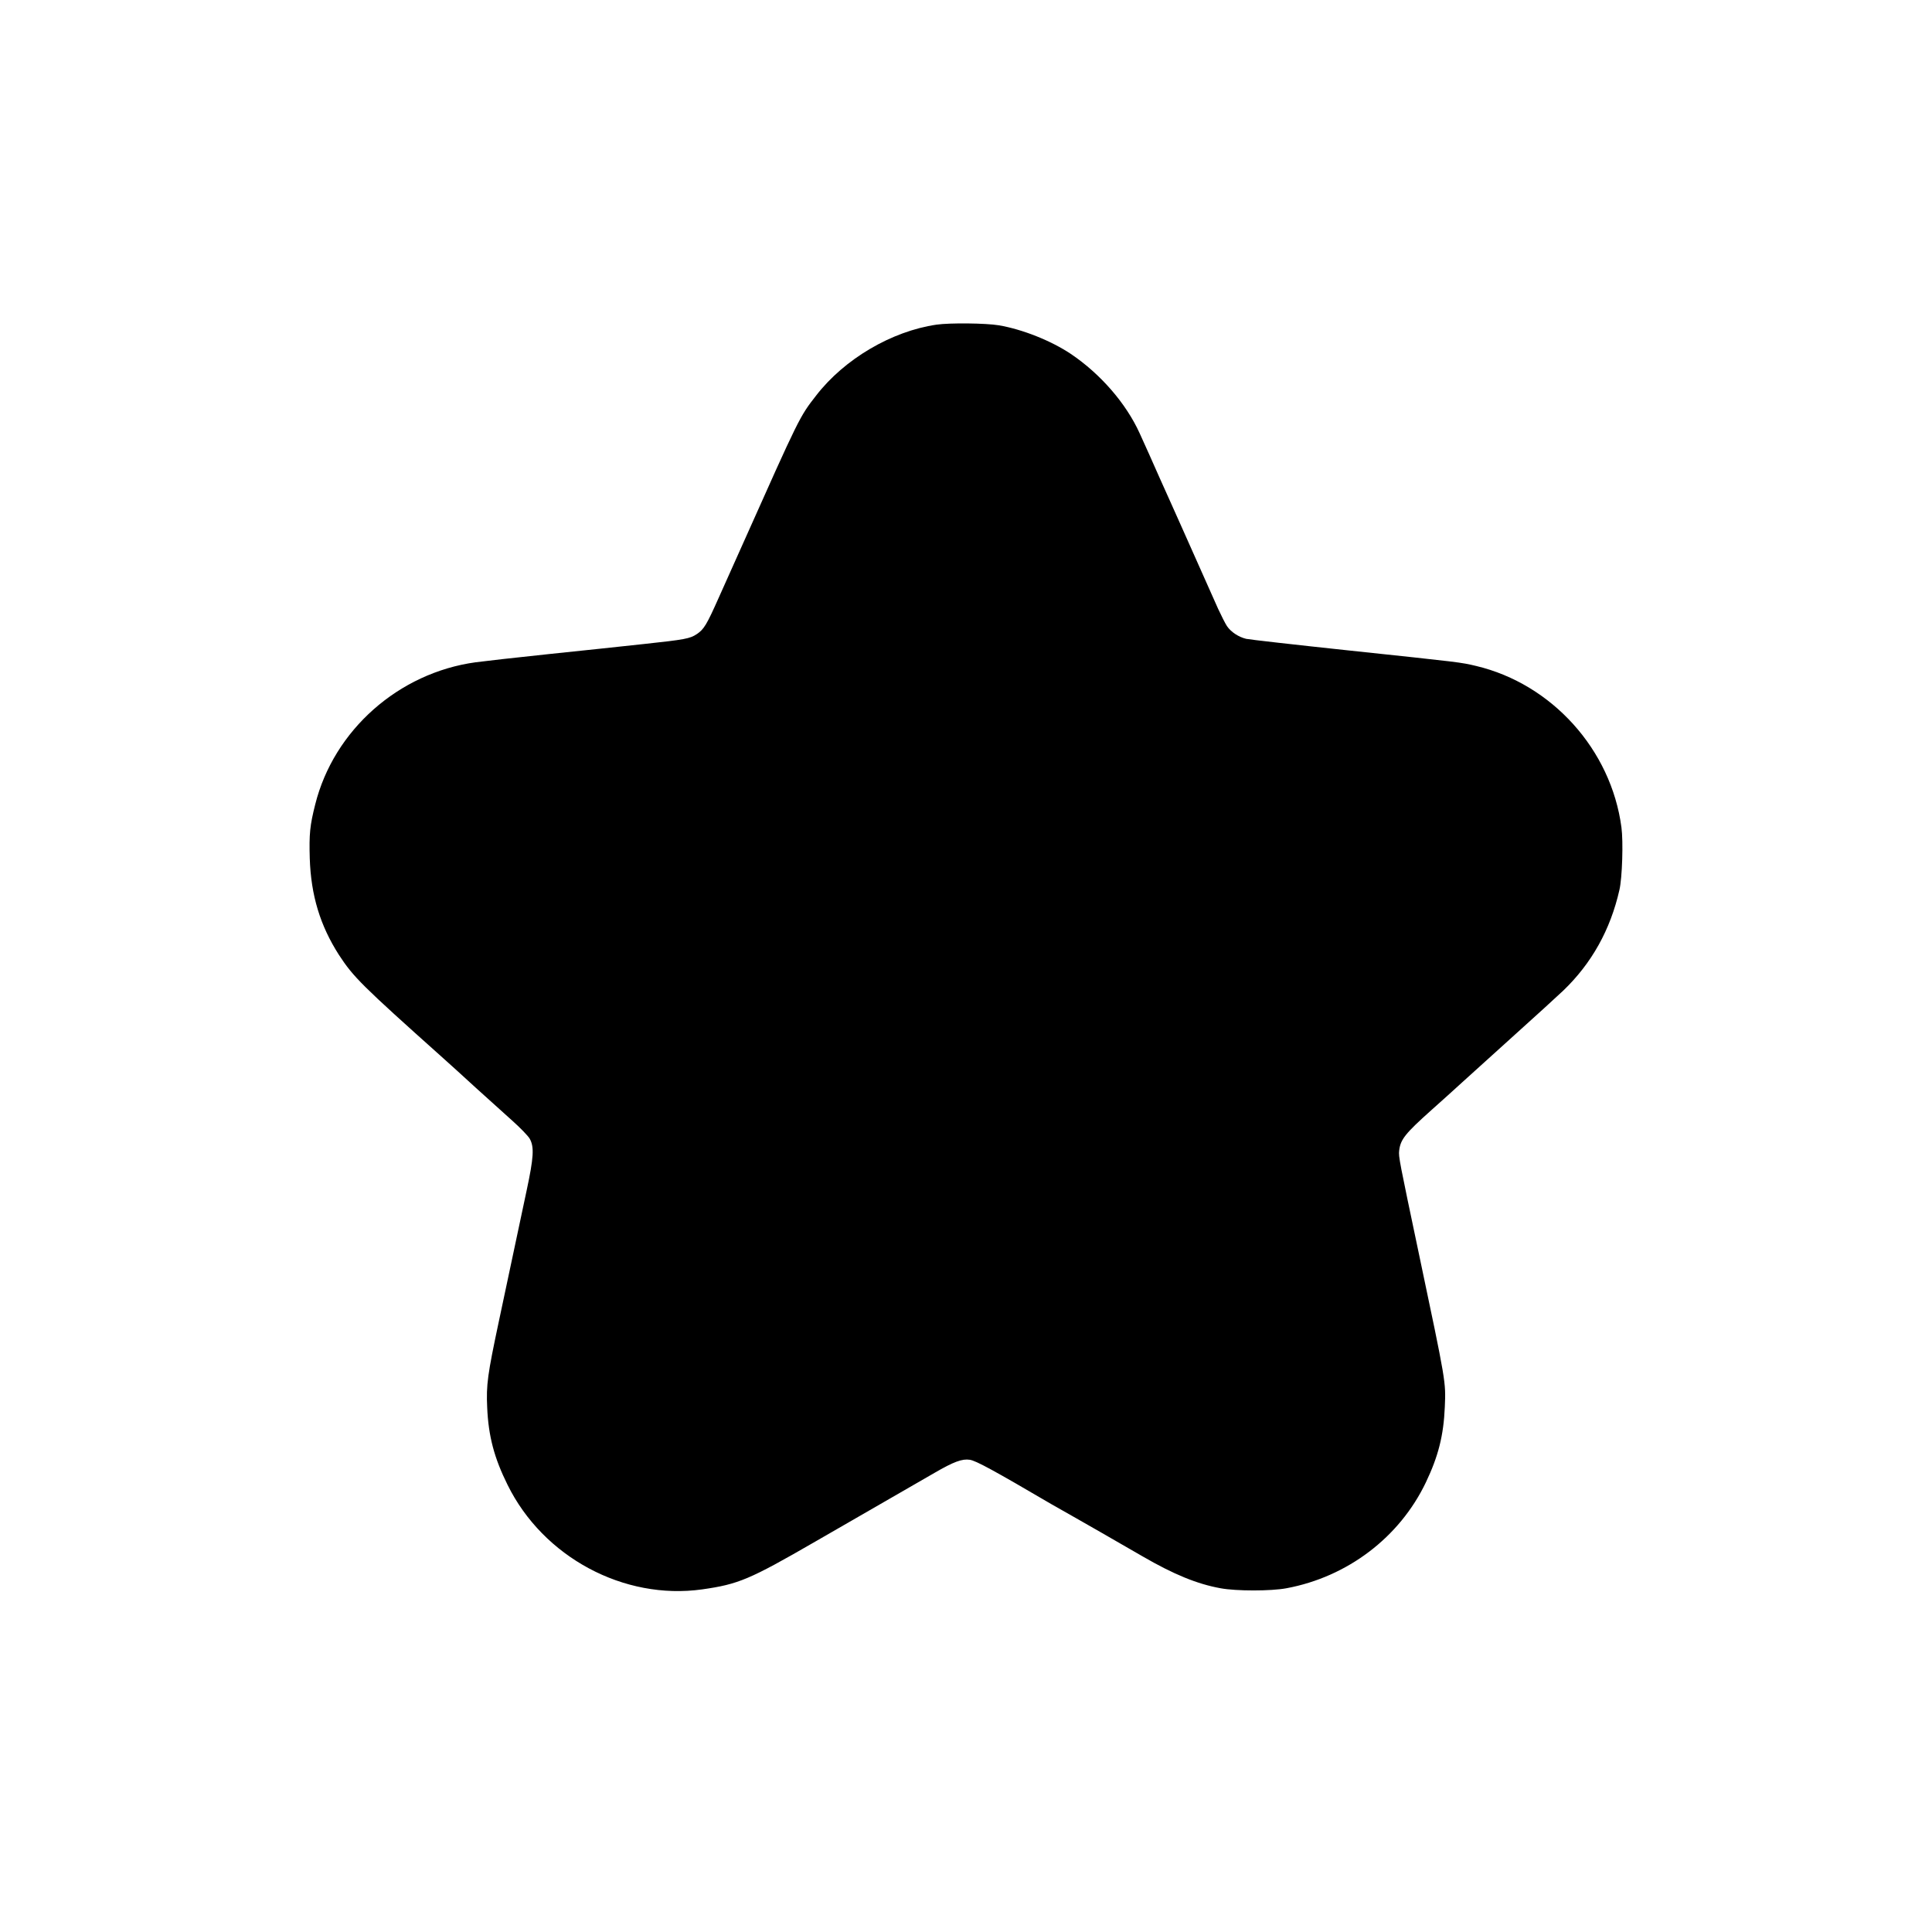
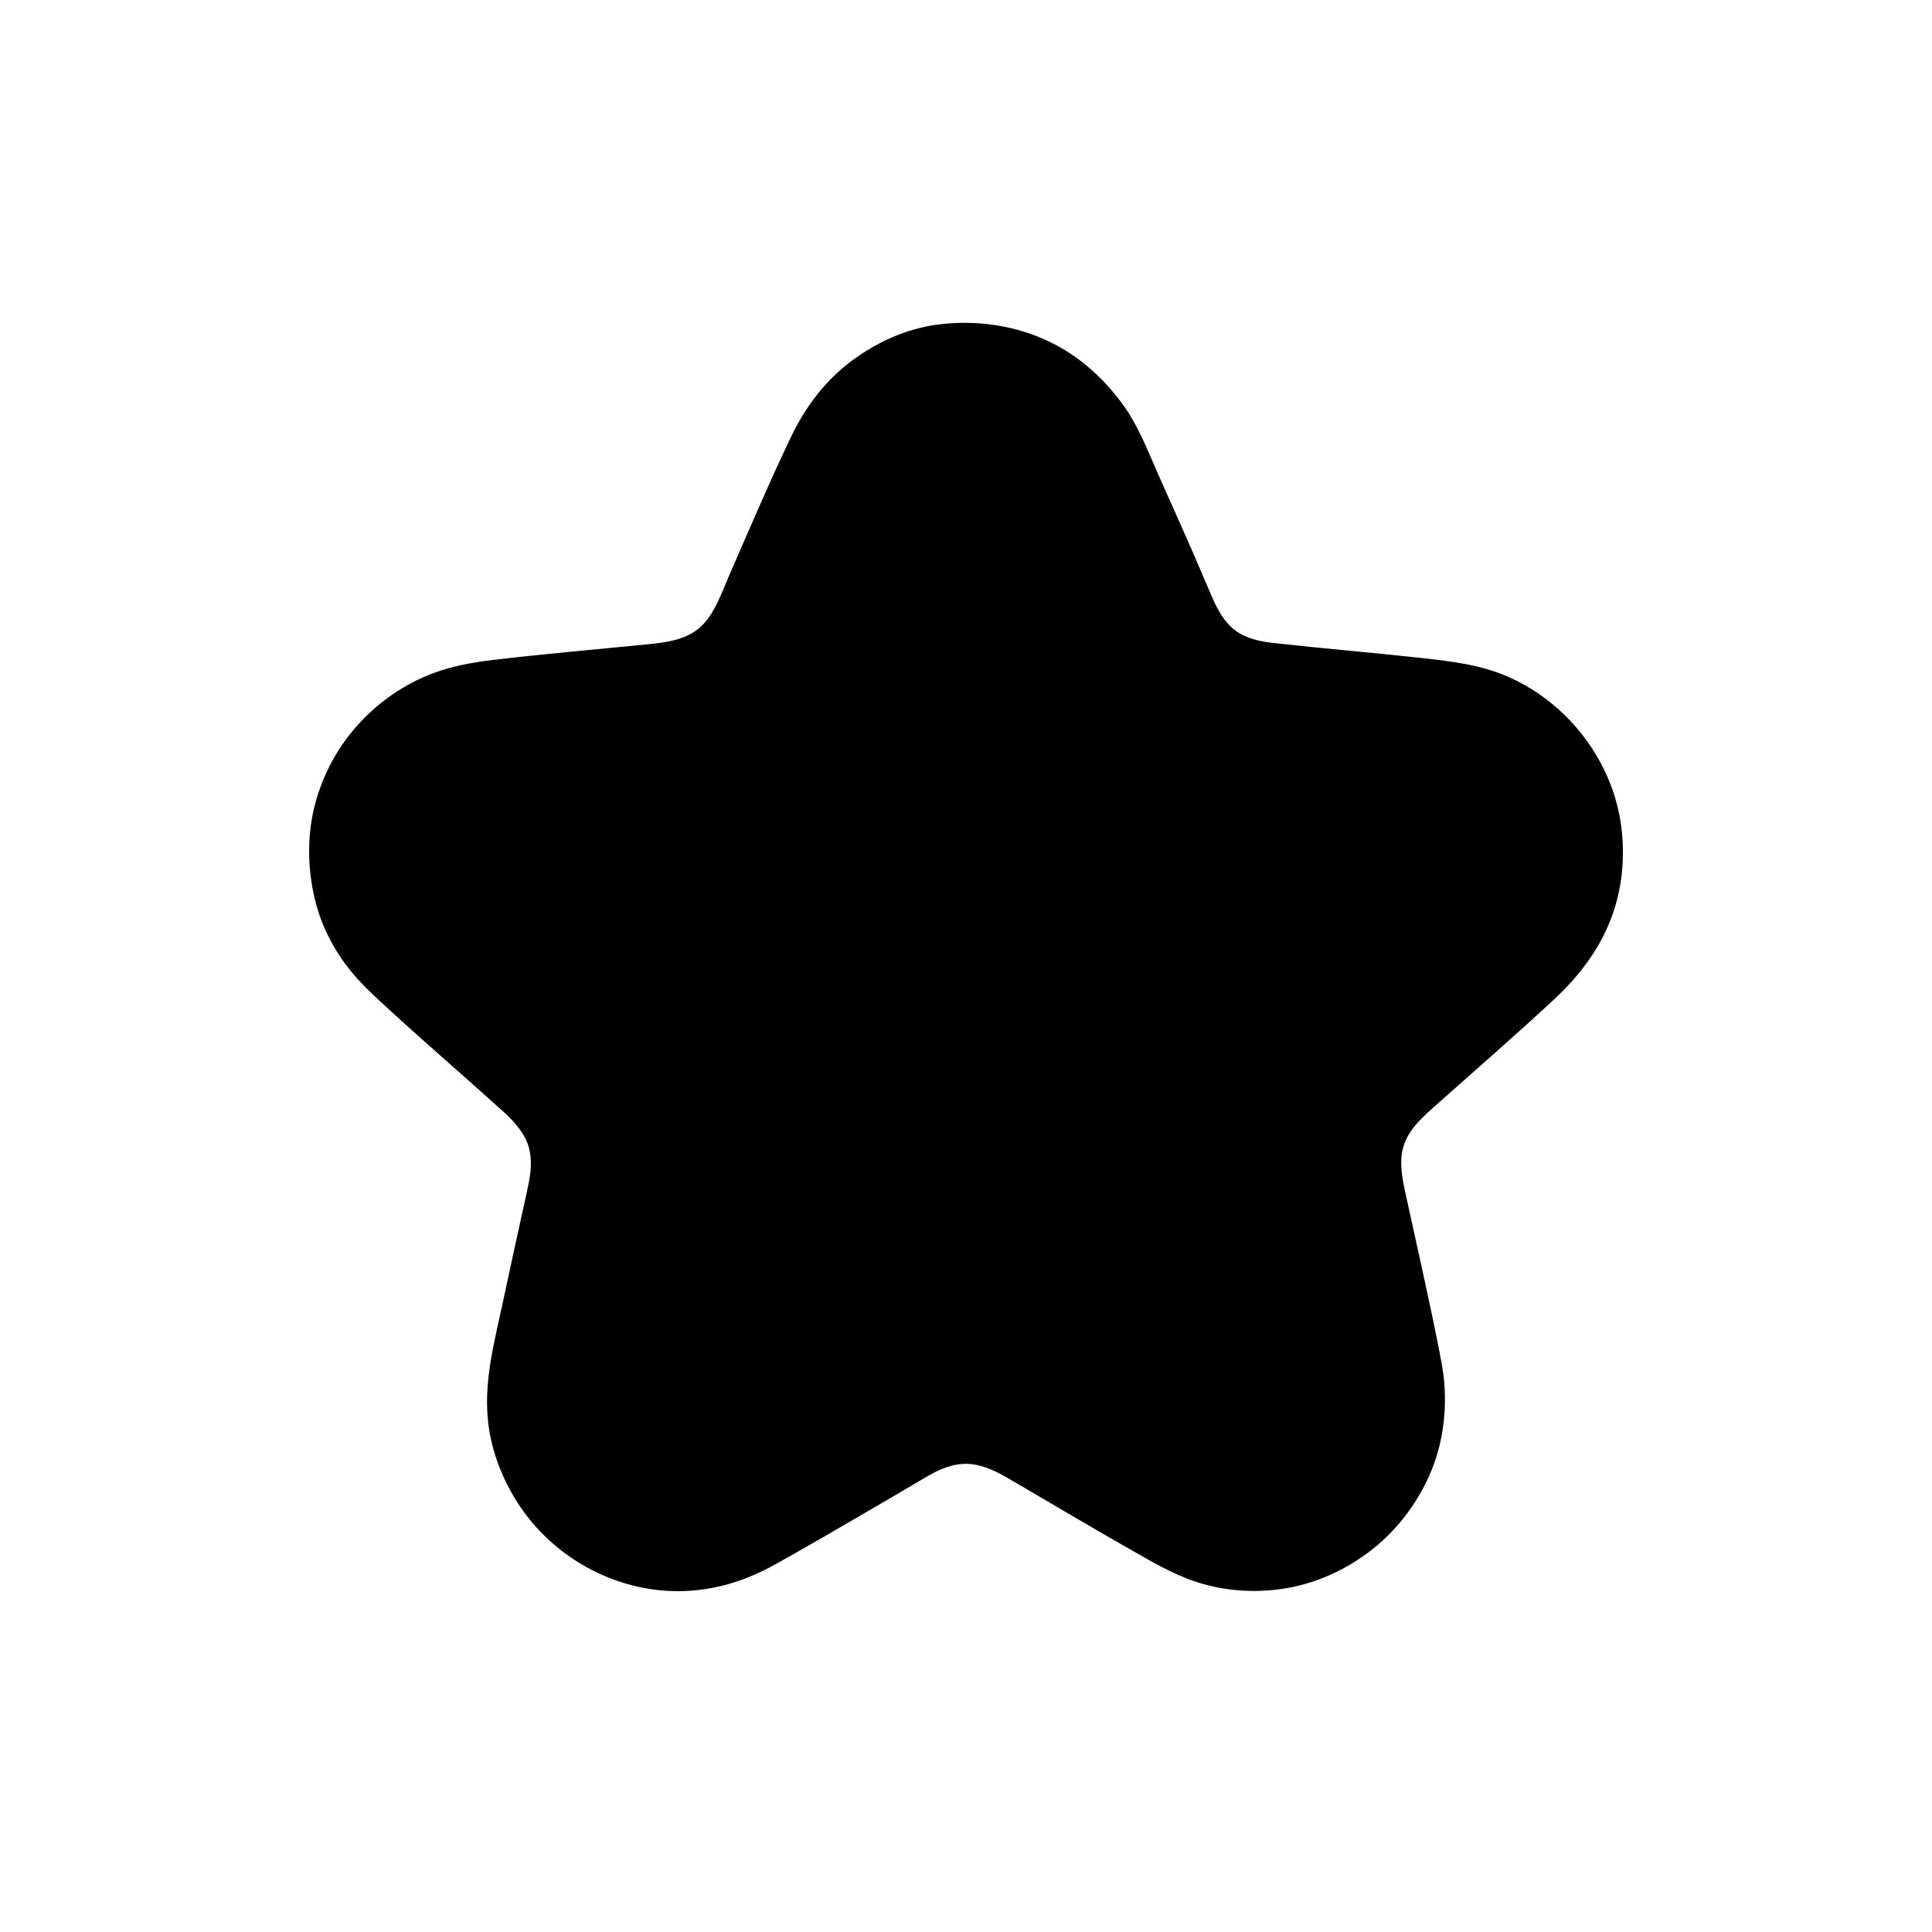
<svg xmlns="http://www.w3.org/2000/svg" width="24" height="24" viewBox="0 0 24 24" fill="none">
-   <path fill="currentColor" fill-rule="evenodd" d="M11.633 4.033C11.077 4.114 10.489 4.459 10.138 4.914C9.933 5.177 9.933 5.177 9.227 6.758C9.139 6.955 9.005 7.253 8.931 7.419C8.778 7.763 8.745 7.817 8.656 7.877C8.570 7.934 8.509 7.945 8.000 8.000C7.755 8.027 7.225 8.083 6.820 8.125C6.417 8.167 6.006 8.214 5.909 8.227C4.952 8.358 4.147 9.070 3.916 9.992C3.850 10.253 3.839 10.359 3.848 10.664C3.863 11.123 3.977 11.498 4.211 11.863C4.391 12.138 4.489 12.236 5.492 13.133C5.578 13.209 5.769 13.383 5.914 13.516C6.061 13.648 6.263 13.830 6.361 13.919C6.461 14.008 6.559 14.109 6.580 14.145C6.638 14.247 6.630 14.378 6.542 14.789C6.502 14.978 6.433 15.298 6.391 15.500C6.348 15.702 6.261 16.113 6.197 16.414C6.056 17.078 6.039 17.203 6.052 17.483C6.067 17.839 6.139 18.111 6.305 18.445C6.748 19.344 7.750 19.880 8.722 19.744C9.173 19.680 9.311 19.622 10.128 19.150C10.263 19.072 10.491 18.941 10.633 18.859C10.913 18.698 11.253 18.502 11.608 18.297C11.847 18.158 11.953 18.119 12.048 18.134C12.127 18.147 12.342 18.264 13.062 18.686C13.144 18.733 13.281 18.811 13.367 18.859C13.508 18.939 13.756 19.081 14.194 19.334C14.581 19.558 14.870 19.677 15.163 19.730C15.359 19.766 15.786 19.766 15.980 19.730C16.739 19.589 17.386 19.098 17.713 18.414C17.867 18.091 17.933 17.833 17.948 17.477C17.961 17.161 17.966 17.188 17.625 15.570C17.383 14.420 17.372 14.369 17.381 14.294C17.397 14.155 17.453 14.083 17.789 13.783C17.902 13.683 18.070 13.531 18.164 13.445C18.259 13.359 18.550 13.095 18.812 12.859C19.075 12.623 19.348 12.373 19.420 12.305C19.772 11.967 20.005 11.550 20.117 11.055C20.152 10.906 20.166 10.453 20.142 10.277C20.014 9.312 19.278 8.497 18.338 8.273C18.142 8.227 18.169 8.230 16.734 8.078C16.086 8.009 15.522 7.945 15.481 7.936C15.388 7.914 15.292 7.852 15.242 7.778C15.222 7.748 15.172 7.650 15.131 7.561C15.031 7.338 14.744 6.694 14.672 6.531C14.639 6.458 14.580 6.325 14.539 6.234C14.498 6.144 14.439 6.011 14.406 5.938C14.333 5.770 14.222 5.525 14.158 5.384C13.988 5.009 13.669 4.644 13.303 4.397C13.058 4.233 12.702 4.091 12.408 4.041C12.247 4.014 11.800 4.009 11.633 4.033Z" />
+   <path fill="currentColor" fill-rule="evenodd" d="M11.633 4.034C11.255 4.086 10.895 4.250 10.590 4.475C10.253 4.724 10.005 5.053 9.825 5.430C9.554 5.997 9.308 6.577 9.056 7.153C8.968 7.354 8.893 7.583 8.742 7.748C8.560 7.948 8.284 7.980 8.031 8.005C7.393 8.069 6.754 8.123 6.117 8.199C5.870 8.229 5.629 8.272 5.395 8.358C5.026 8.492 4.692 8.726 4.432 9.019C4.174 9.310 3.992 9.662 3.901 10.040C3.810 10.423 3.824 10.837 3.923 11.217C4.021 11.589 4.217 11.924 4.481 12.203C4.561 12.288 4.658 12.382 4.867 12.572C5.323 12.989 5.792 13.392 6.250 13.807C6.374 13.919 6.492 14.045 6.553 14.204C6.611 14.354 6.600 14.525 6.571 14.679C6.554 14.773 6.526 14.891 6.468 15.156C6.409 15.420 6.321 15.833 6.248 16.171C6.148 16.639 6.019 17.112 6.057 17.595C6.087 17.981 6.227 18.355 6.437 18.679C6.652 19.009 6.949 19.283 7.294 19.472C7.633 19.659 8.017 19.763 8.404 19.766C8.811 19.769 9.200 19.662 9.558 19.472C9.706 19.393 9.920 19.271 10.212 19.103C10.503 18.934 10.873 18.720 11.123 18.573C11.372 18.427 11.501 18.348 11.595 18.298C11.735 18.223 11.895 18.171 12.056 18.187C12.221 18.202 12.376 18.278 12.517 18.360C13.014 18.649 13.508 18.945 14.008 19.229C14.282 19.384 14.556 19.551 14.857 19.650C15.221 19.770 15.616 19.793 15.993 19.727C16.374 19.660 16.738 19.490 17.042 19.251C17.352 19.007 17.597 18.687 17.757 18.326C17.913 17.971 17.970 17.588 17.943 17.202C17.937 17.110 17.927 17.029 17.886 16.816C17.763 16.182 17.618 15.553 17.481 14.922C17.439 14.729 17.386 14.526 17.415 14.326C17.455 14.050 17.687 13.863 17.883 13.689C18.359 13.265 18.841 12.847 19.307 12.413C19.628 12.114 19.889 11.769 20.034 11.353C20.162 10.988 20.191 10.582 20.130 10.200C20.069 9.819 19.907 9.456 19.673 9.150C19.435 8.838 19.121 8.583 18.763 8.420C18.412 8.259 18.038 8.216 17.659 8.174C17.046 8.107 16.431 8.056 15.818 7.987C15.654 7.969 15.486 7.934 15.350 7.835C15.219 7.740 15.134 7.590 15.069 7.446C15.019 7.334 14.946 7.156 14.824 6.875C14.701 6.595 14.530 6.211 14.401 5.923C14.267 5.622 14.148 5.302 13.954 5.033C13.723 4.713 13.428 4.442 13.075 4.264C12.635 4.041 12.121 3.967 11.633 4.034Z" />
</svg>
